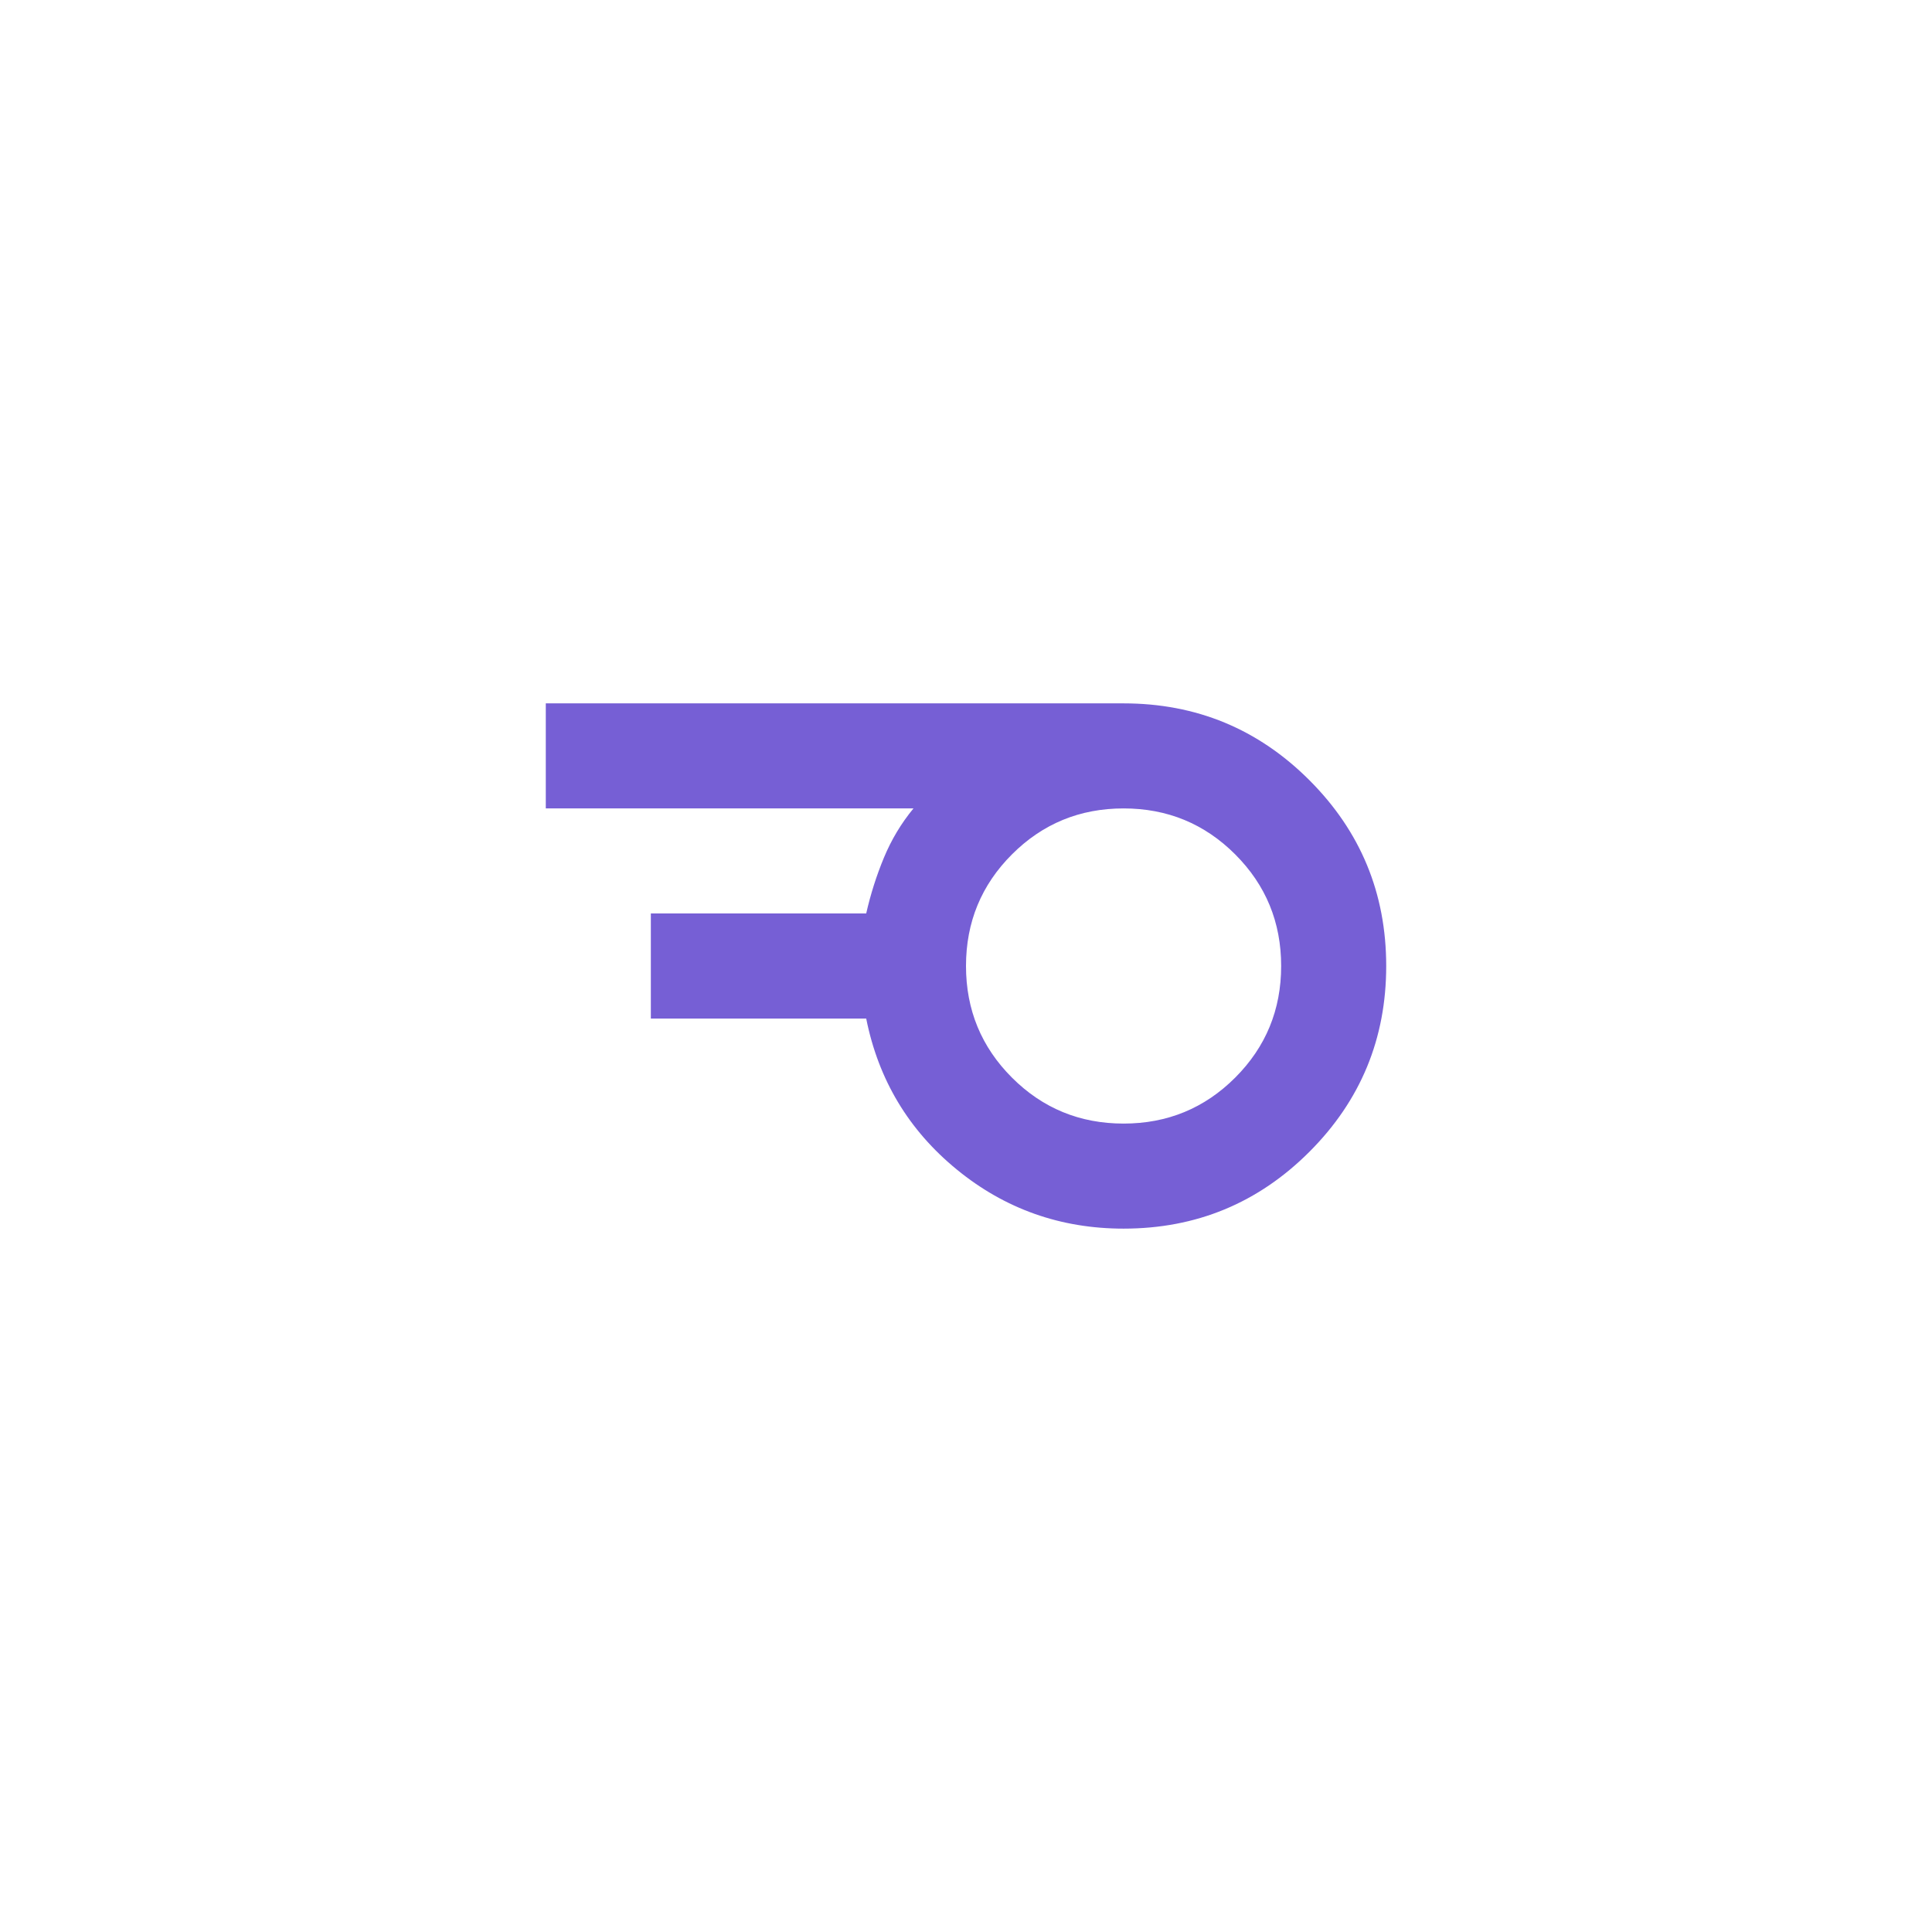
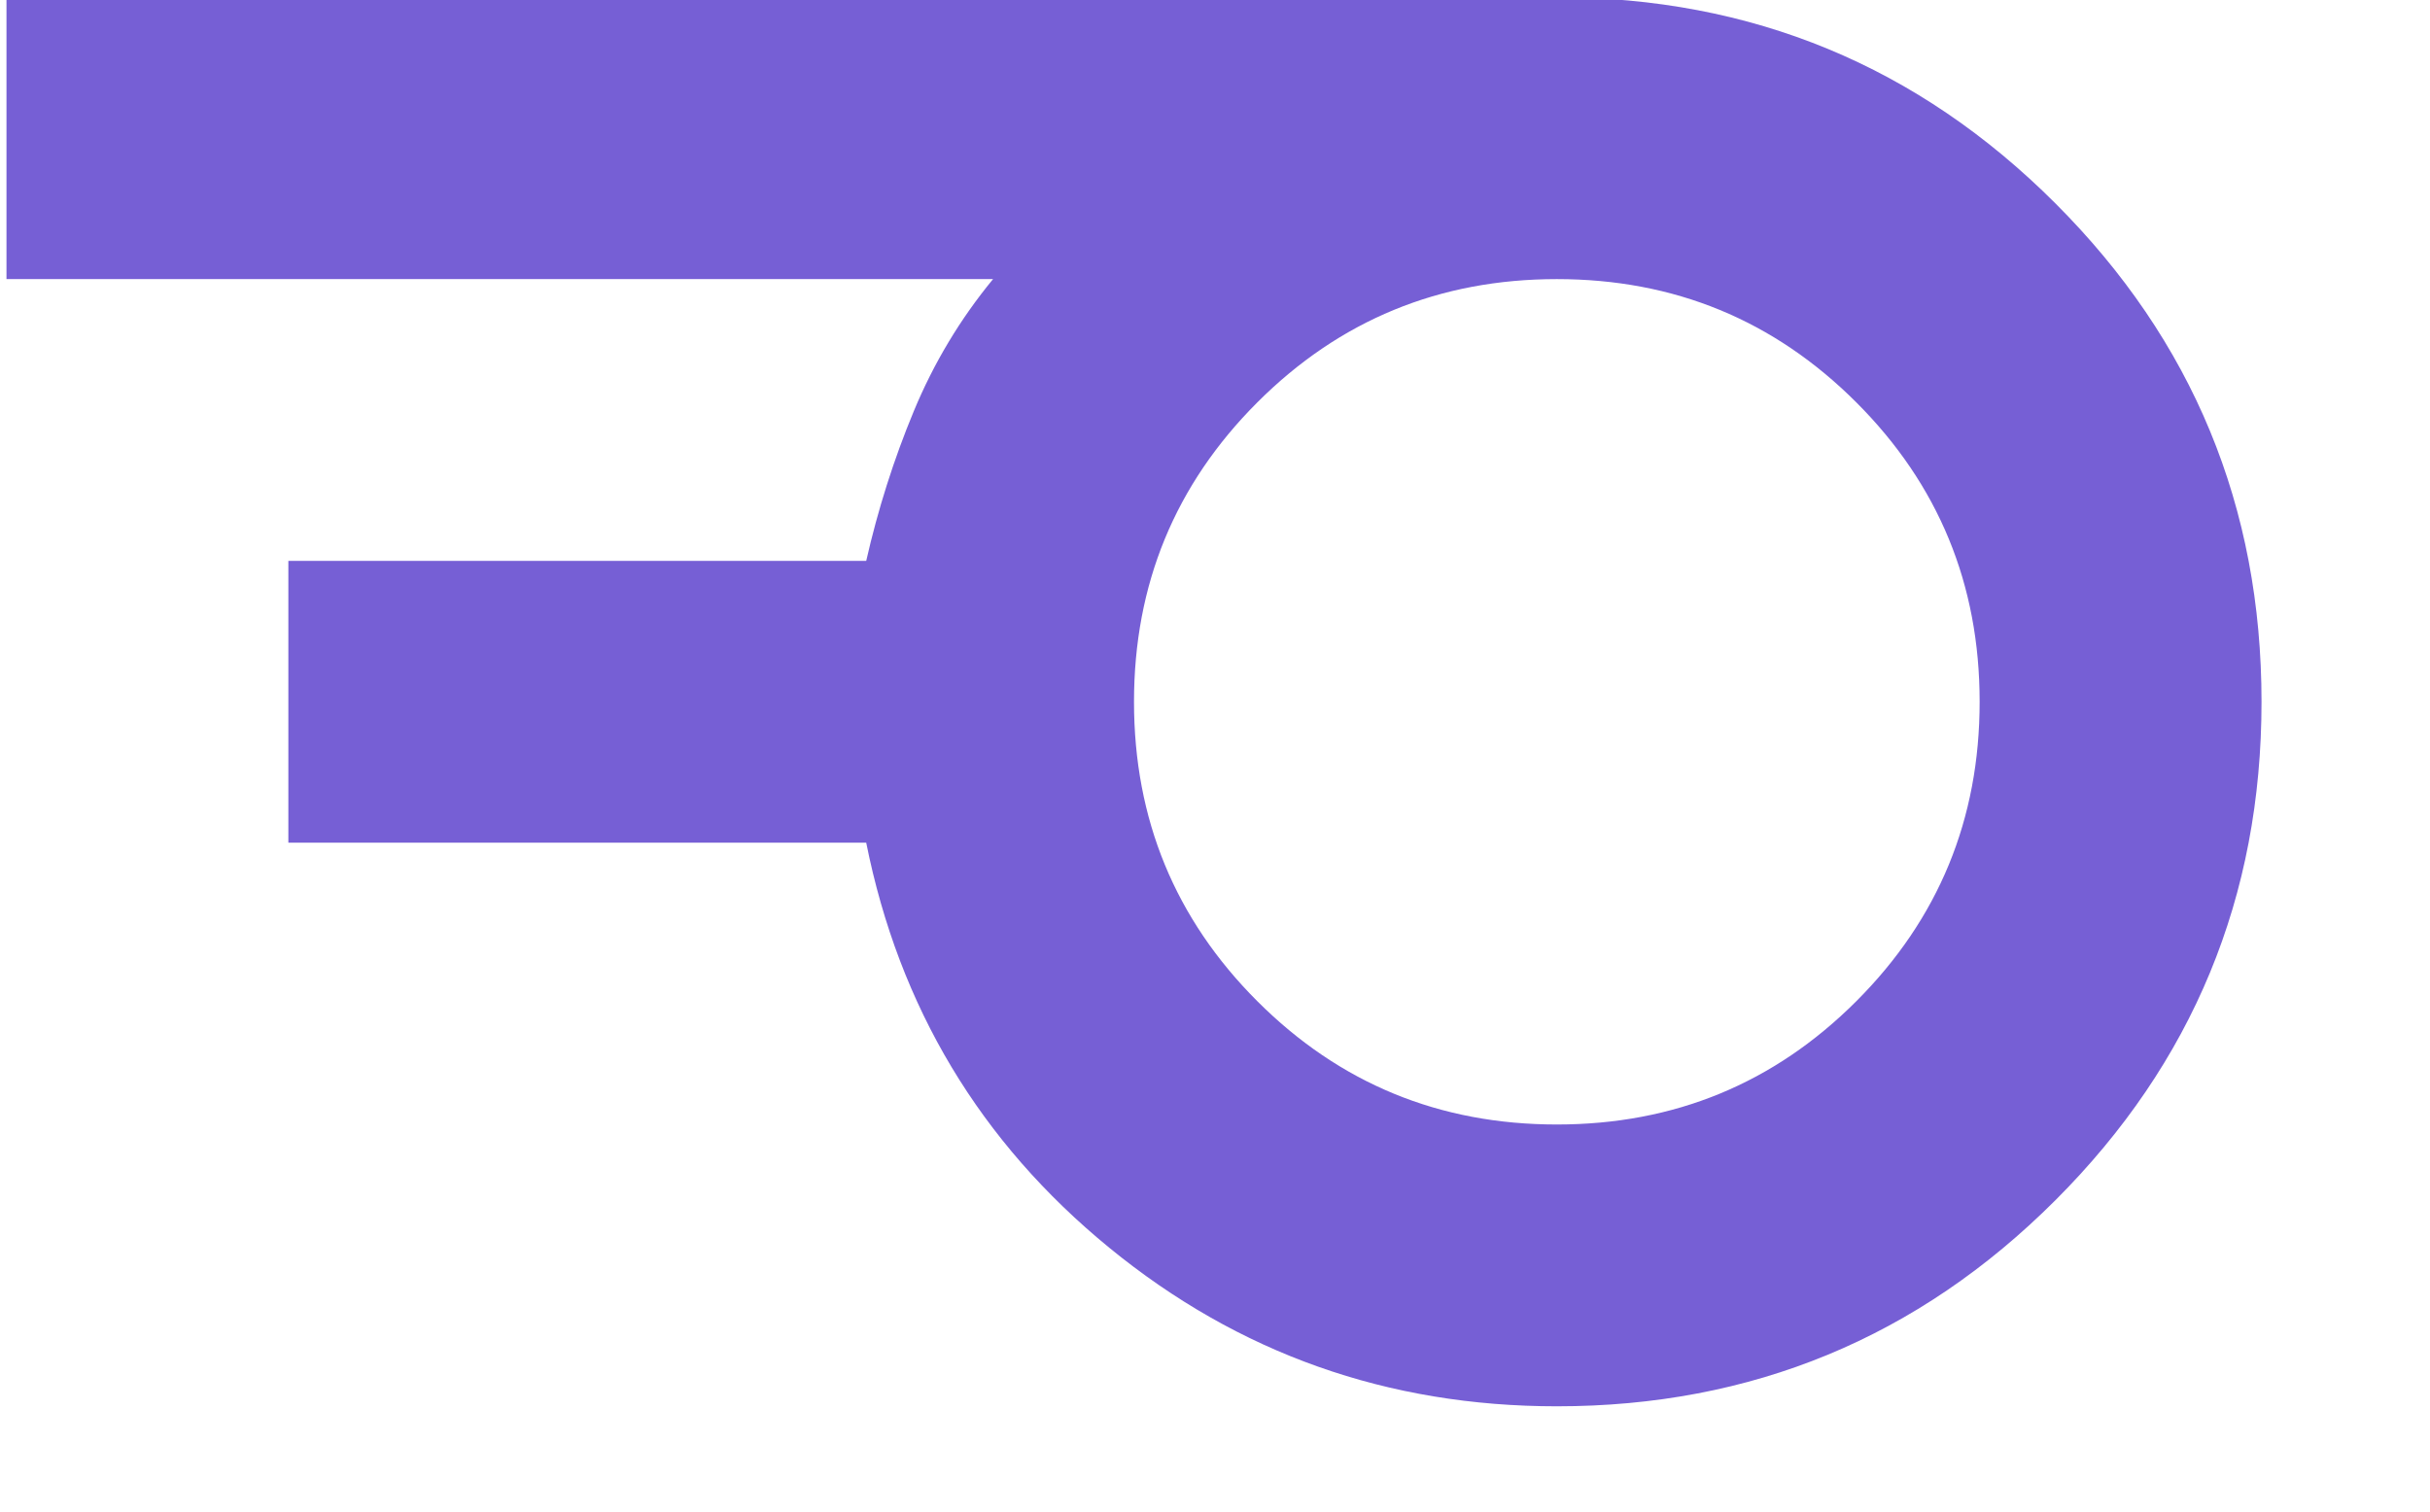
- <svg xmlns="http://www.w3.org/2000/svg" viewBox="0 0 960 960" width="512" height="512">
-   <g transform="translate(166.8 166.8) scale(0.6525)">
-     <path fill="#765FD5" d="M685 565Q720 530 720 480Q720 430 685 395Q650 360 600 360Q550 360 515 395Q480 430 480 480Q480 530 515 565Q550 600 600 600Q650 600 685 565ZM600 680Q528 680 473 635Q418 590 404 520L240 520L240 440L404 440Q409 418 417.5 397.5Q426 377 440 360L160 360L160 280L600 280Q683 280 741.5 338.5Q800 397 800 480Q800 563 741.5 621.5Q683 680 600 680Z" />
-   </g>
+ <svg xmlns="http://www.w3.org/2000/svg" viewBox="270 350 450 280">
+   <path fill="#765FD5" d="M685 565Q720 530 720 480Q720 430 685 395Q650 360 600 360Q550 360 515 395Q480 430 480 480Q480 530 515 565Q550 600 600 600Q650 600 685 565ZM600 680Q528 680 473 635Q418 590 404 520L240 520L240 440L404 440Q409 418 417.5 397.5Q426 377 440 360L160 360L160 280L600 280Q683 280 741.5 338.5Q800 397 800 480Q800 563 741.5 621.5Q683 680 600 680Z" transform="translate(166.8 166.8) scale(0.6525)" />
</svg>
